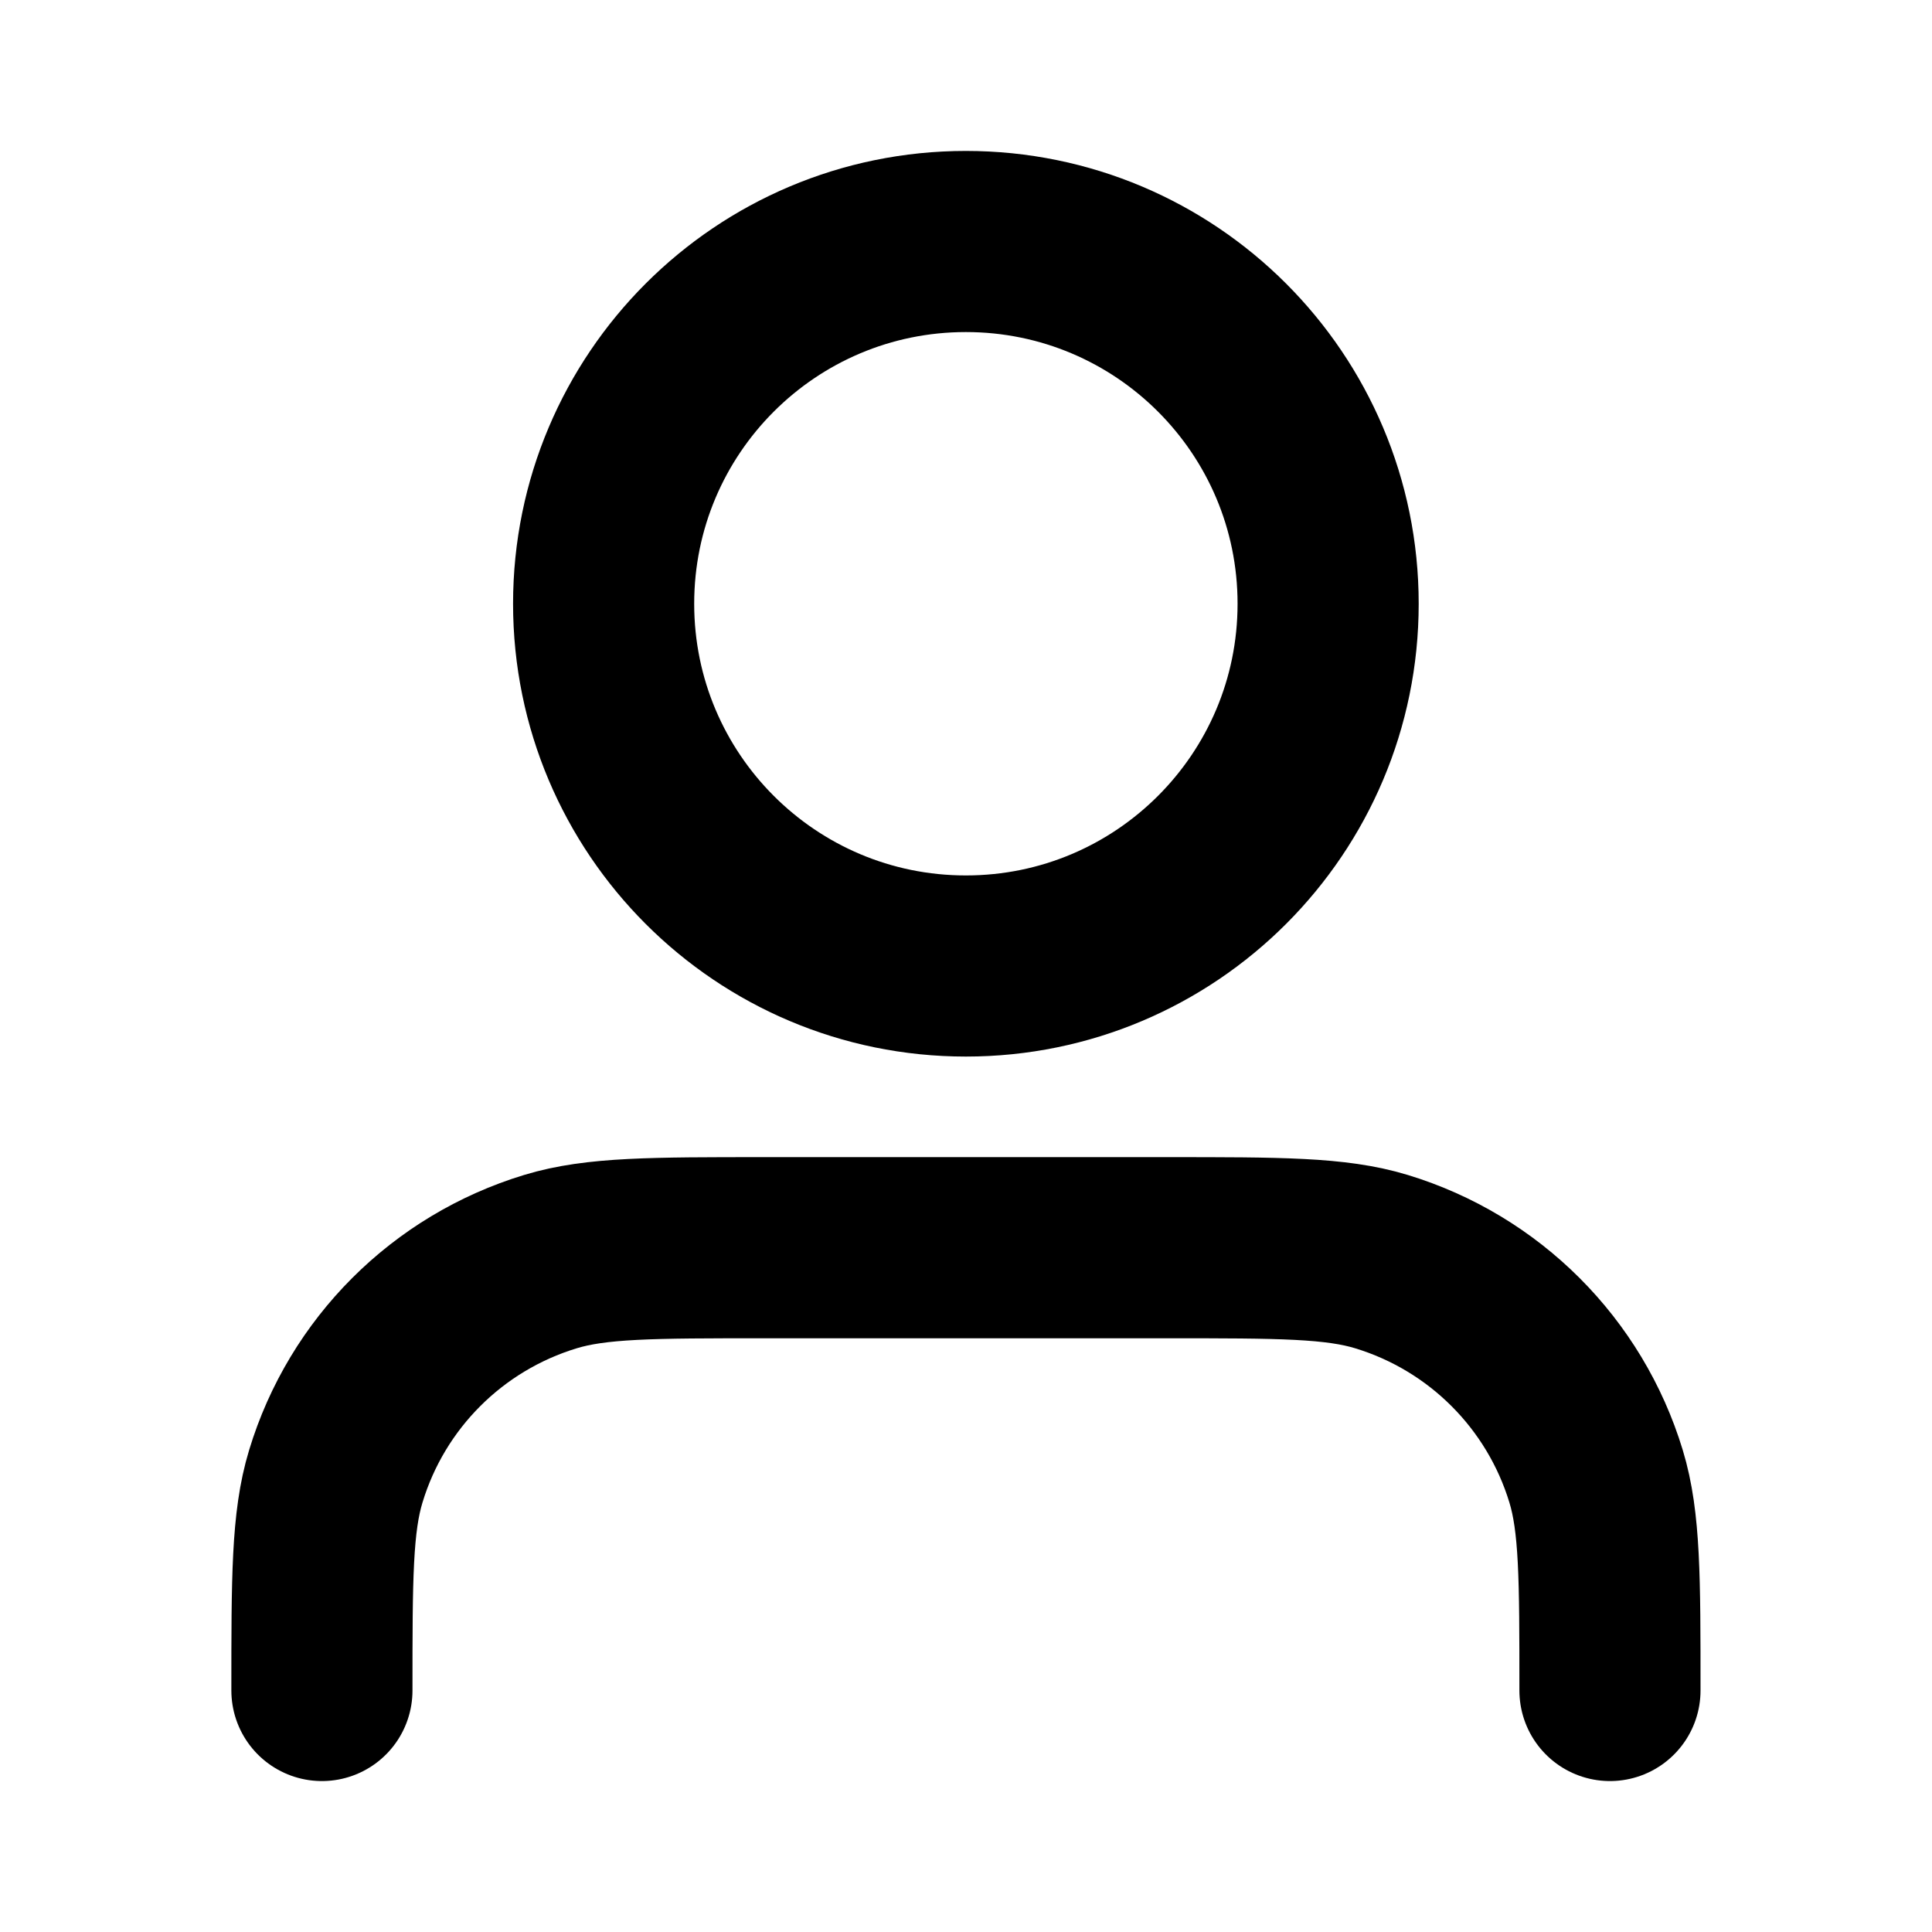
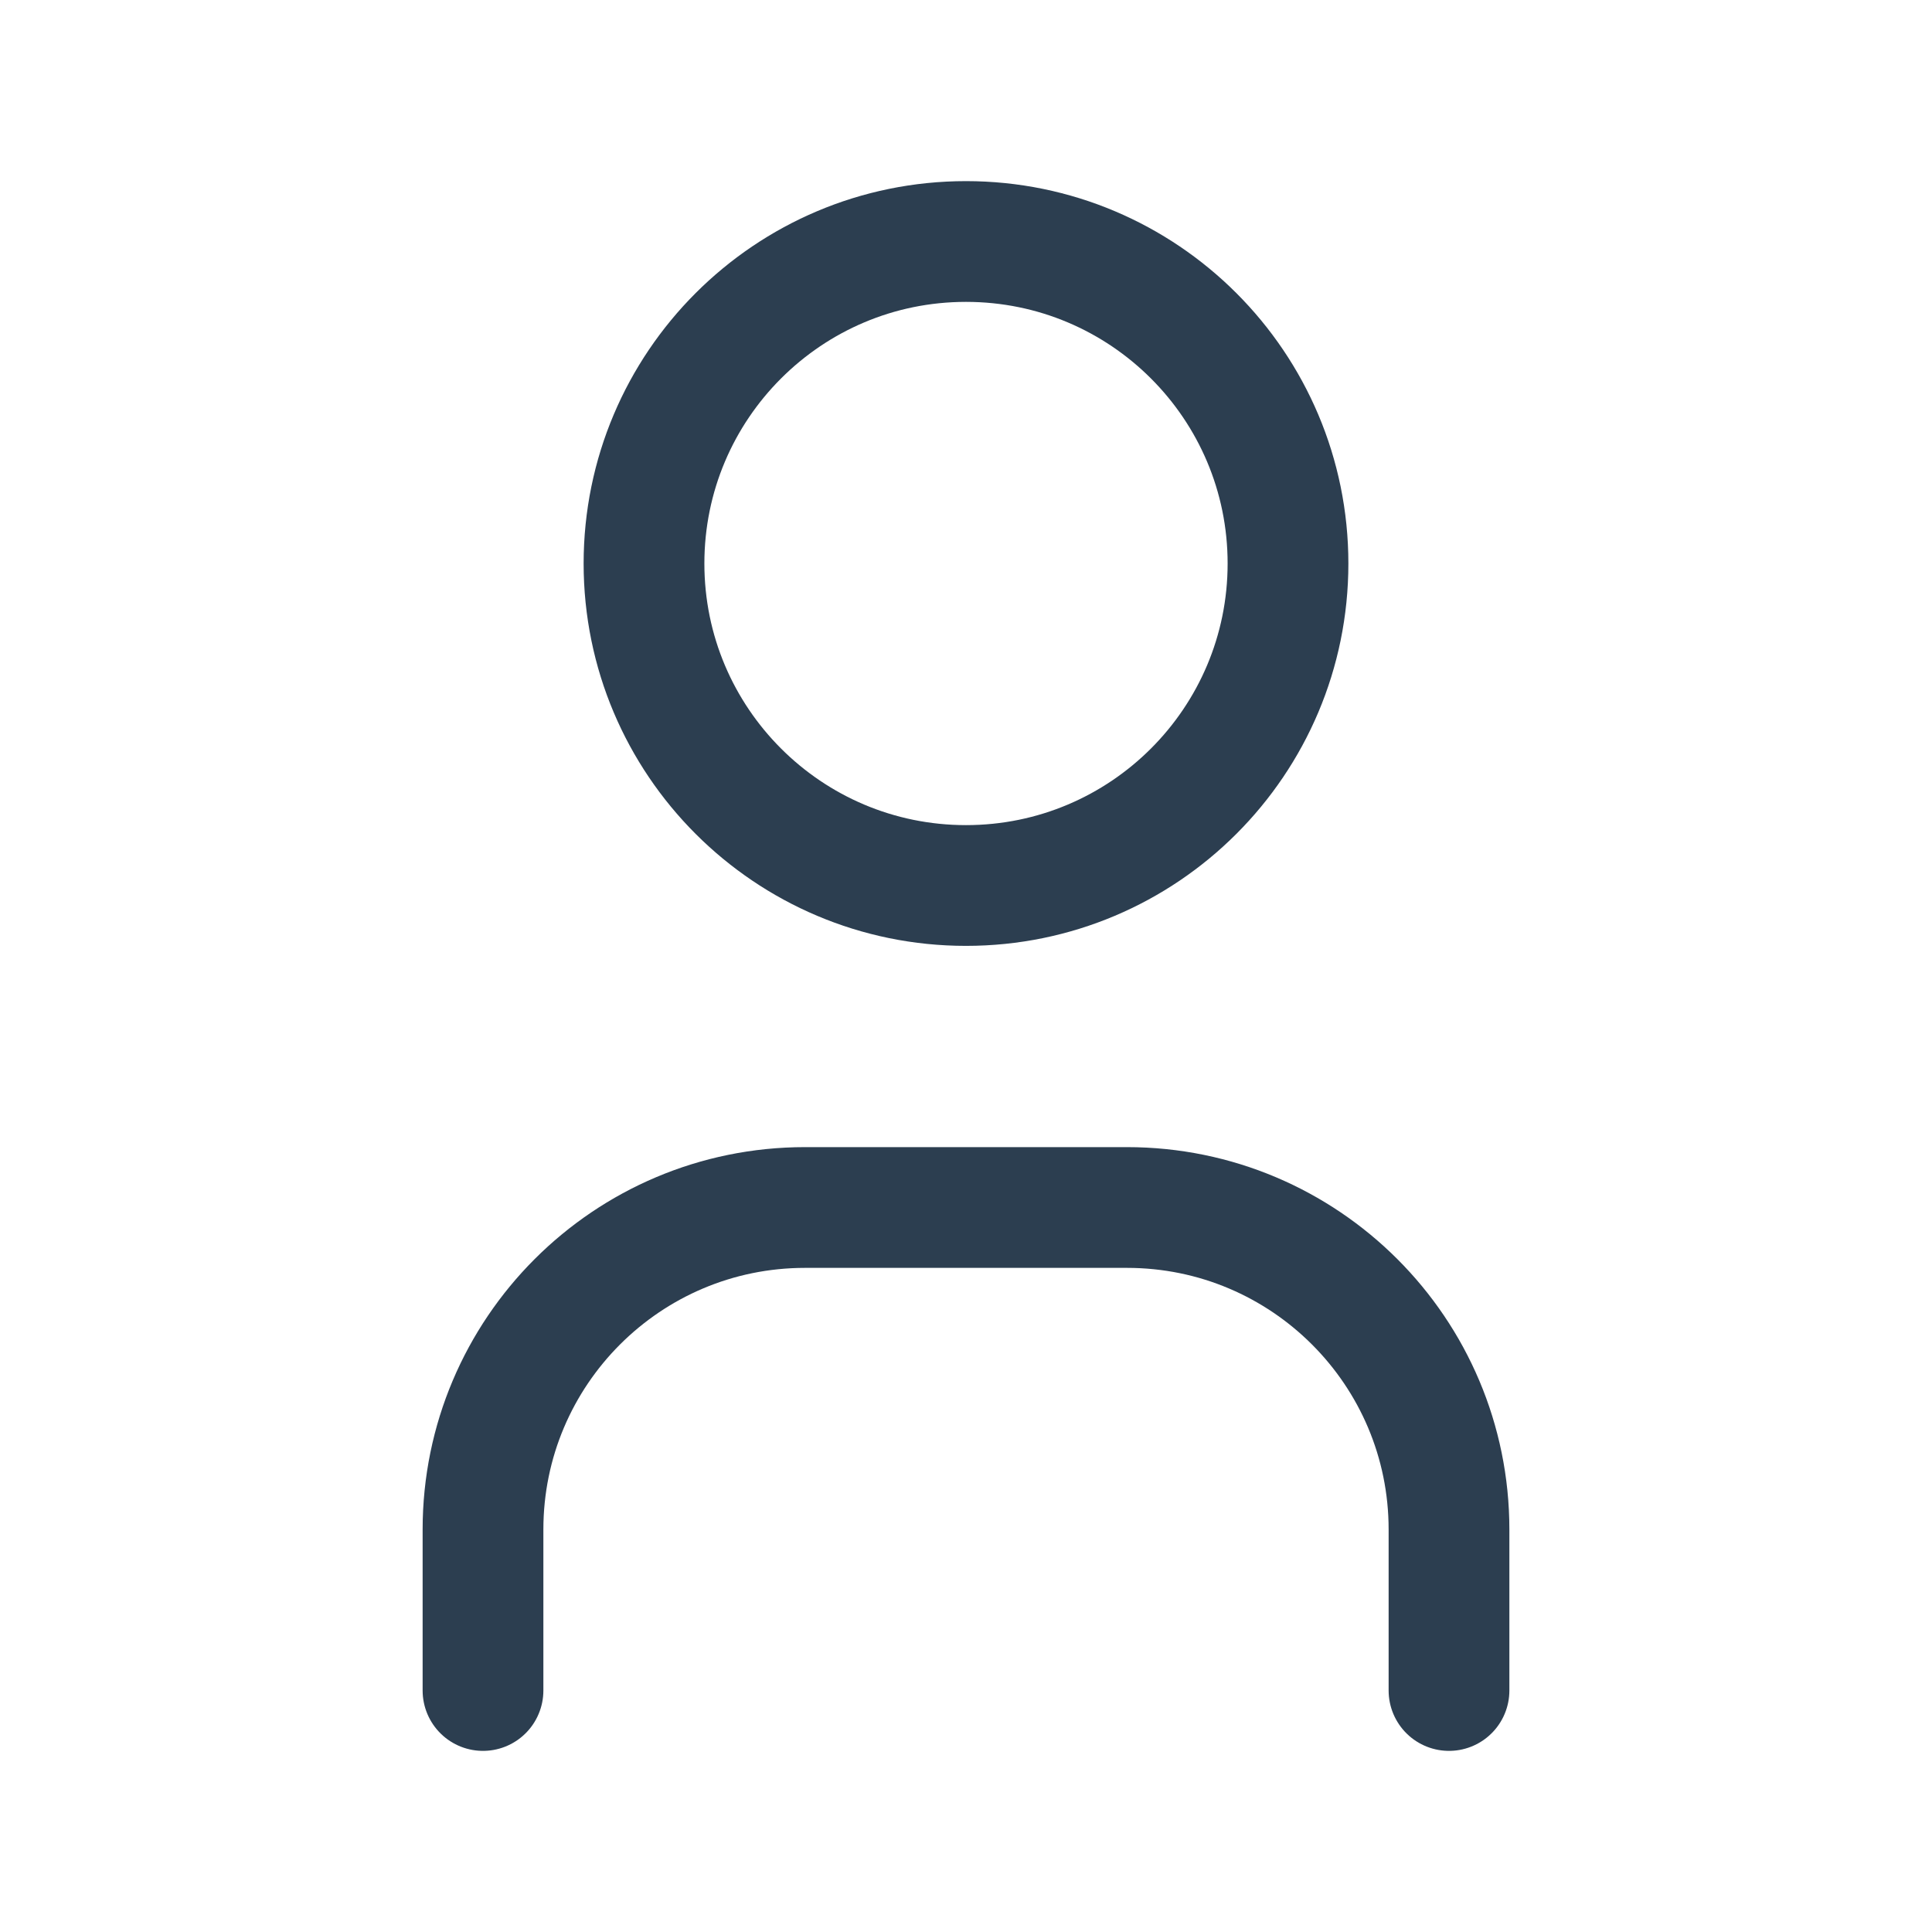
- <svg xmlns="http://www.w3.org/2000/svg" width="16" height="16" viewBox="0 0 16 16" fill="none">
-   <path d="M13.333 14C13.333 13.07 13.333 12.604 13.218 12.226C12.959 11.374 12.292 10.707 11.44 10.448C11.062 10.333 10.596 10.333 9.666 10.333H6.333C5.402 10.333 4.937 10.333 4.559 10.448C3.706 10.707 3.039 11.374 2.781 12.226C2.666 12.604 2.666 13.07 2.666 14M10.999 5C10.999 6.657 9.656 8 7.999 8C6.342 8 4.999 6.657 4.999 5C4.999 3.343 6.342 2 7.999 2C9.656 2 10.999 3.343 10.999 5Z" stroke="currentColor" stroke-width="1.5" stroke-linecap="round" stroke-linejoin="round" />
+ <svg xmlns="http://www.w3.org/2000/svg" class="icon icon-tabler icon-tabler-user" width="44" height="44" viewBox="0 0 24 24" stroke-width="1.5" stroke="#2c3e50" fill="none" stroke-linecap="round" stroke-linejoin="round">
+   <path stroke="none" d="M0 0h24v24H0z" fill="none" />
+   <circle cx="12" cy="7" r="4" />
+   <path d="M6 21v-2a4 4 0 0 1 4 -4h4a4 4 0 0 1 4 4v2" />
</svg>
